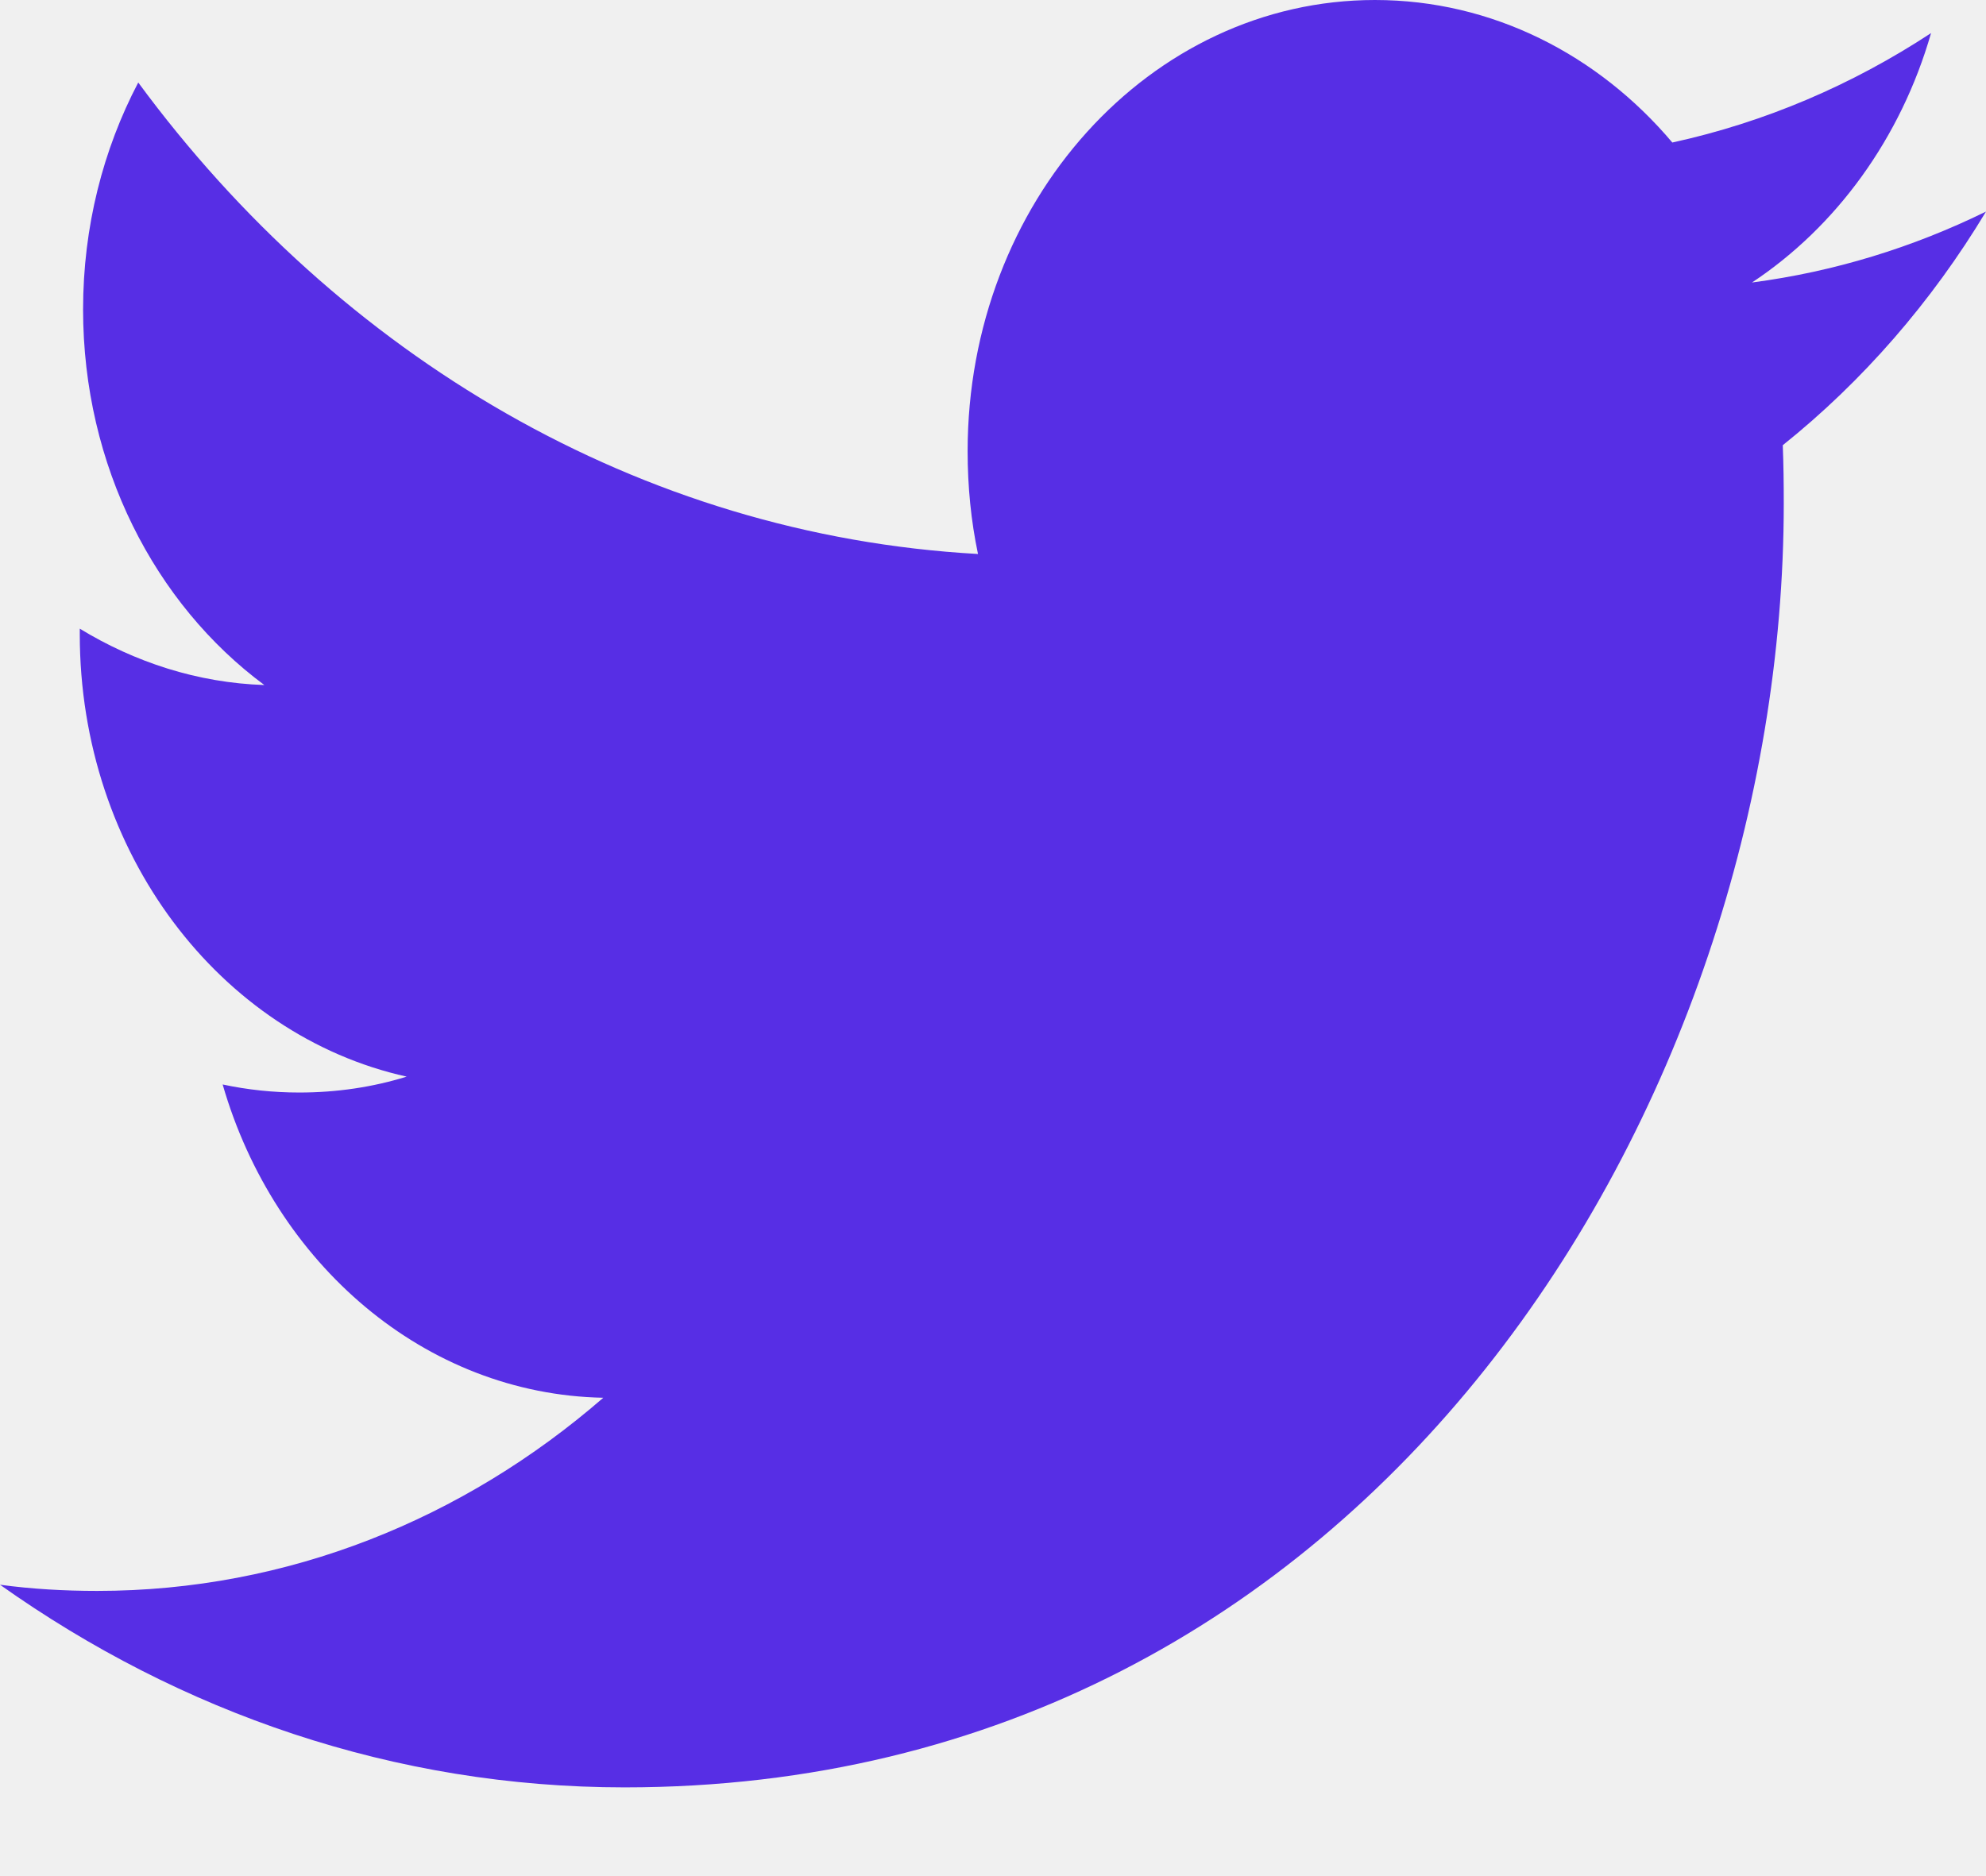
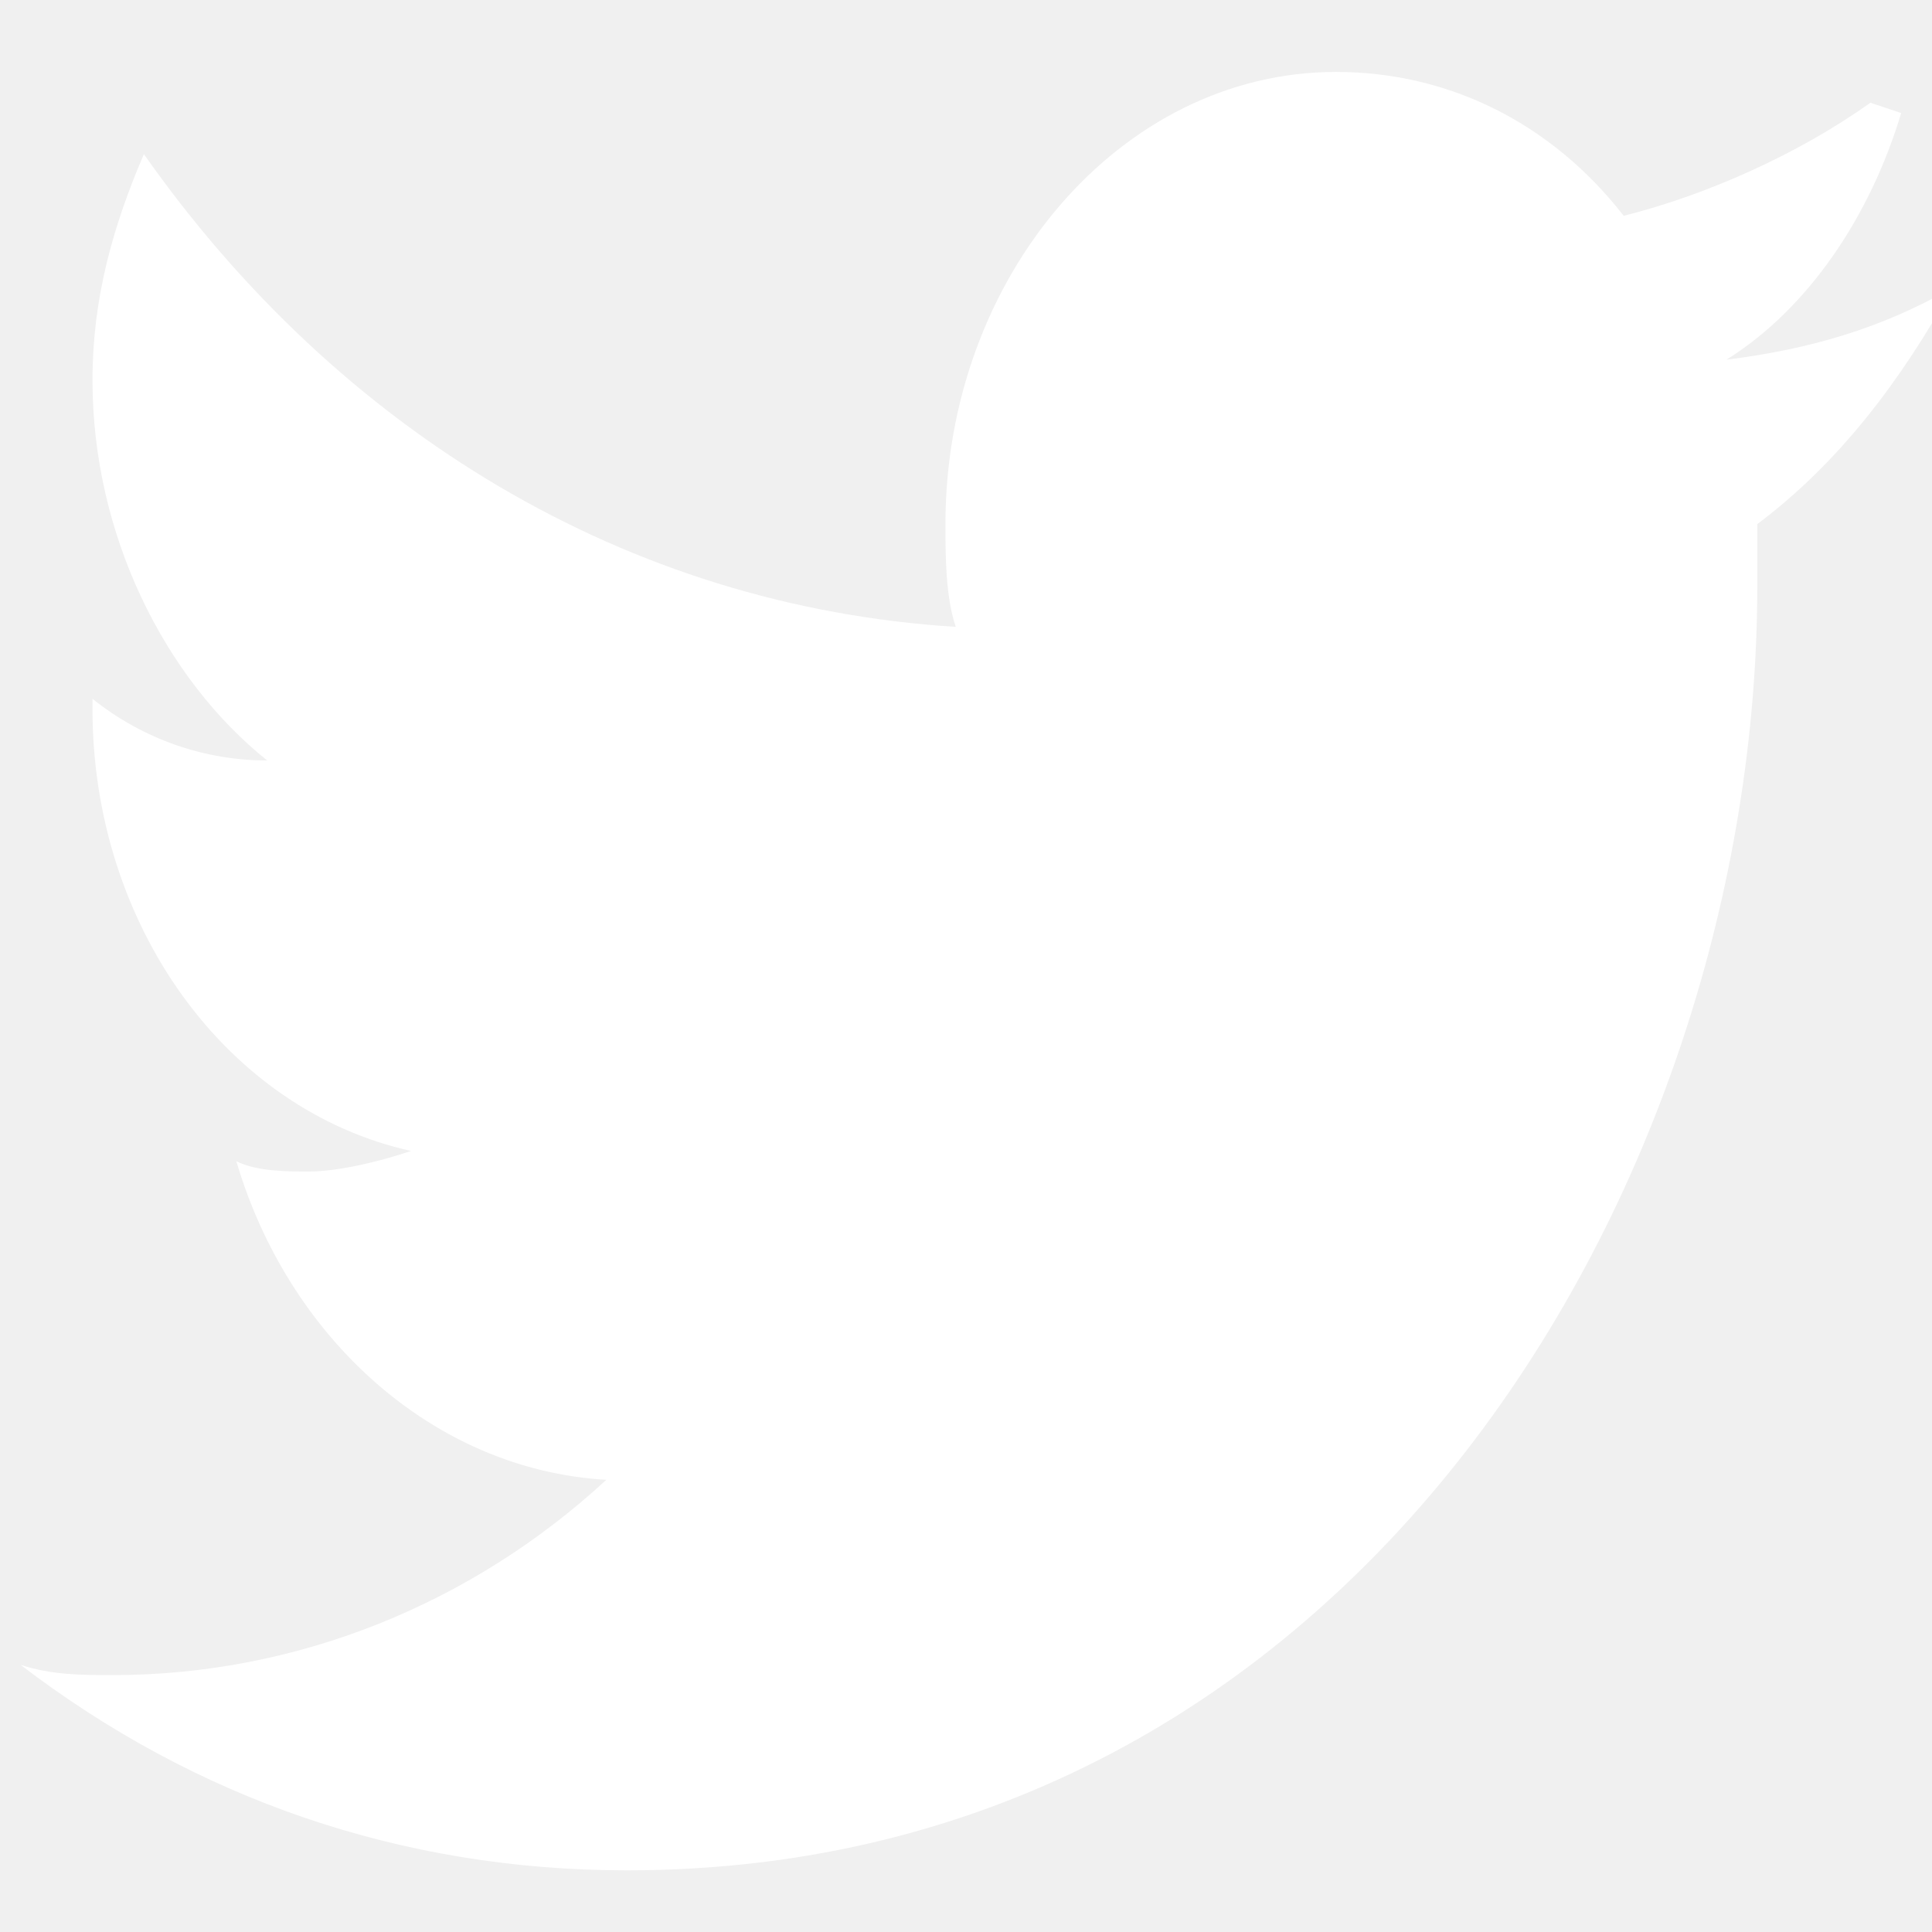
- <svg xmlns="http://www.w3.org/2000/svg" width="18px" height="17px" viewBox="0 0 18 17" version="1.1">
-   <g id="GIFOS" stroke="none" stroke-width="1" fill="none" fill-rule="evenodd">
-     <g id="00-UI-Kit" transform="translate(-1214, -2780)">
-       <g id="Footer" transform="translate(1056, 2778)">
-         <g id="icon-twitter-hover" transform="translate(157, 0)">
-           <rect id="Rectangle-Copy-13" x="0" y="0" width="20" height="20" />
-           <path d="M18.502,2.3 C17.788,2.769 16.999,3.108 16.157,3.292 C15.485,2.496 14.524,2 13.462,2 C11.422,2 9.77,3.831 9.77,6.09 C9.77,6.411 9.801,6.723 9.864,7.022 C6.796,6.851 4.075,5.224 2.253,2.748 C1.935,3.354 1.753,4.056 1.753,4.805 C1.753,6.224 2.405,7.476 3.396,8.21 C2.791,8.19 2.221,8.003 1.723,7.699 L1.723,7.749 C1.723,9.732 2.995,11.385 4.686,11.76 C4.375,11.856 4.05,11.904 3.712,11.904 C3.475,11.904 3.242,11.879 3.018,11.831 C3.487,13.456 4.851,14.64 6.468,14.671 C5.203,15.769 3.611,16.422 1.881,16.422 C1.583,16.422 1.288,16.405 1,16.366 C2.635,17.526 4.575,18.203 6.661,18.203 C13.454,18.203 17.167,11.97 17.167,6.565 C17.167,6.387 17.165,6.211 17.158,6.036 C17.879,5.459 18.507,4.738 19,3.918 C18.337,4.243 17.626,4.463 16.879,4.561 C17.642,4.056 18.228,3.254 18.502,2.3 Z" id="Mask-Copy-3" fill="#572EE5" />
-           <rect id="Rectangle-Copy-14" x="0" y="0" width="20" height="20" />
-         </g>
-       </g>
+ <svg xmlns="http://www.w3.org/2000/svg" xml:space="preserve" width="1.693mm" height="1.693mm" version="1.1" style="shape-rendering:geometricPrecision; text-rendering:geometricPrecision; image-rendering:optimizeQuality; fill-rule:evenodd; clip-rule:evenodd" viewBox="0 0 1.88 1.88">
+   <defs>
+     <style type="text/css">
+    
+     .fil0 {fill:none}
+     .fil1 {fill:white}
+    
+   </style>
+   </defs>
+   <g id="Capa_x0020_1">
+     <g id="_105555607634528">
+       <rect id="Rectangle-Copy-9" class="fil0" x="0.03" y="0" width="1.82" height="1.88" />
+       <path id="icon-twitter" class="fil1" d="M1.82 0.1c-0.07,0.05 -0.16,0.09 -0.24,0.11 -0.07,-0.09 -0.17,-0.14 -0.28,-0.14 -0.21,0 -0.38,0.2 -0.38,0.44 0,0.03 0,0.07 0.01,0.1 -0.32,-0.02 -0.6,-0.19 -0.79,-0.46 -0.03,0.07 -0.05,0.14 -0.05,0.22 0,0.15 0.07,0.29 0.17,0.37 -0.06,-0 -0.12,-0.02 -0.17,-0.06l0 0.01c0,0.21 0.13,0.39 0.31,0.43 -0.03,0.01 -0.07,0.02 -0.1,0.02 -0.02,0 -0.05,-0 -0.07,-0.01 0.05,0.17 0.19,0.3 0.36,0.31 -0.13,0.12 -0.3,0.19 -0.48,0.19 -0.03,0 -0.06,-0 -0.09,-0.01 0.17,0.13 0.37,0.2 0.59,0.2 0.71,0 1.1,-0.67 1.1,-1.25 0,-0.02 -0,-0.04 -0,-0.06 0.08,-0.06 0.14,-0.14 0.19,-0.23 -0.07,0.04 -0.14,0.06 -0.22,0.07 0.08,-0.05 0.14,-0.14 0.17,-0.24z" />
    </g>
  </g>
</svg>
